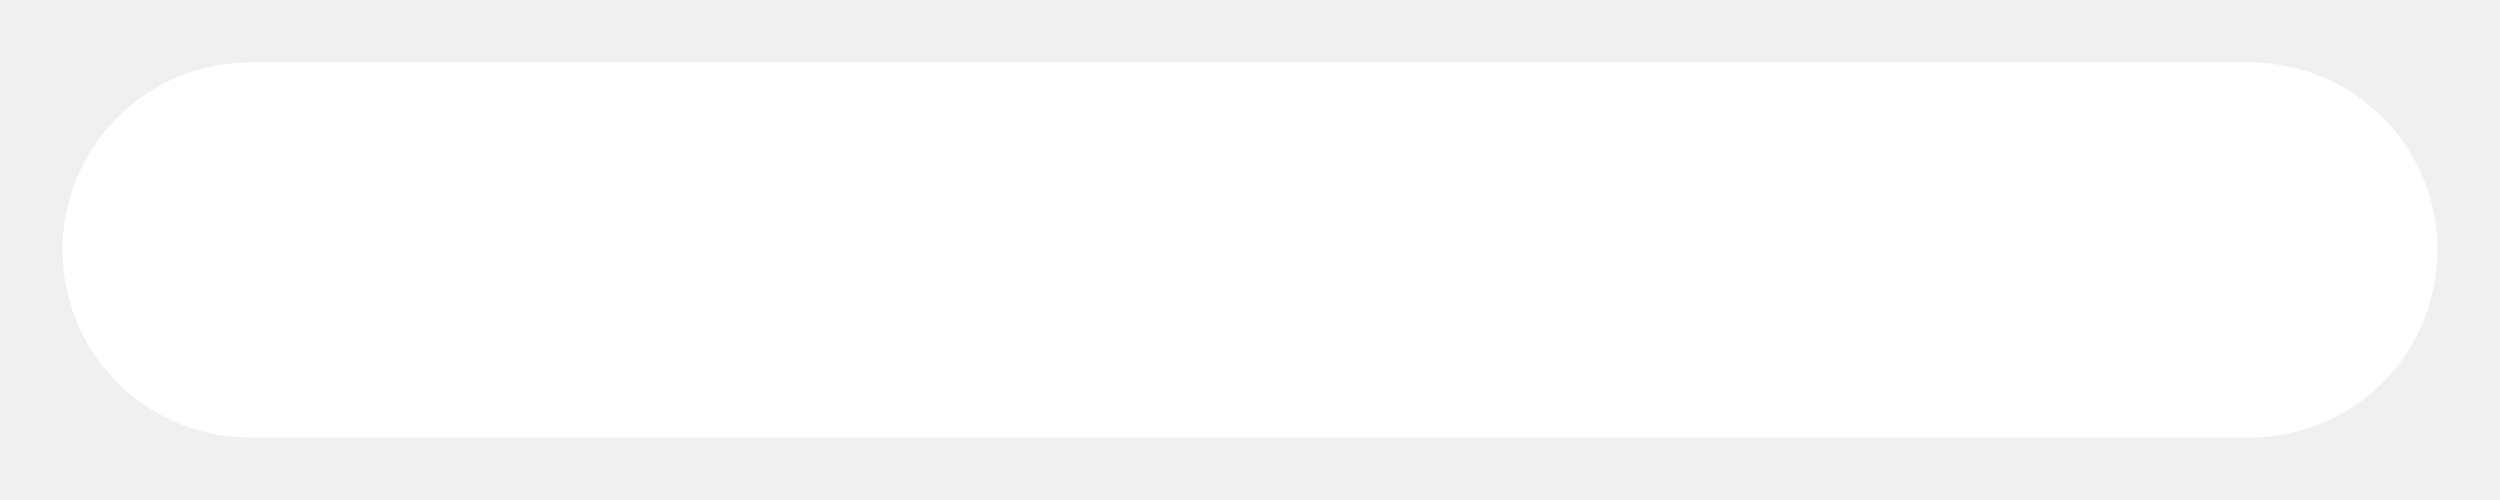
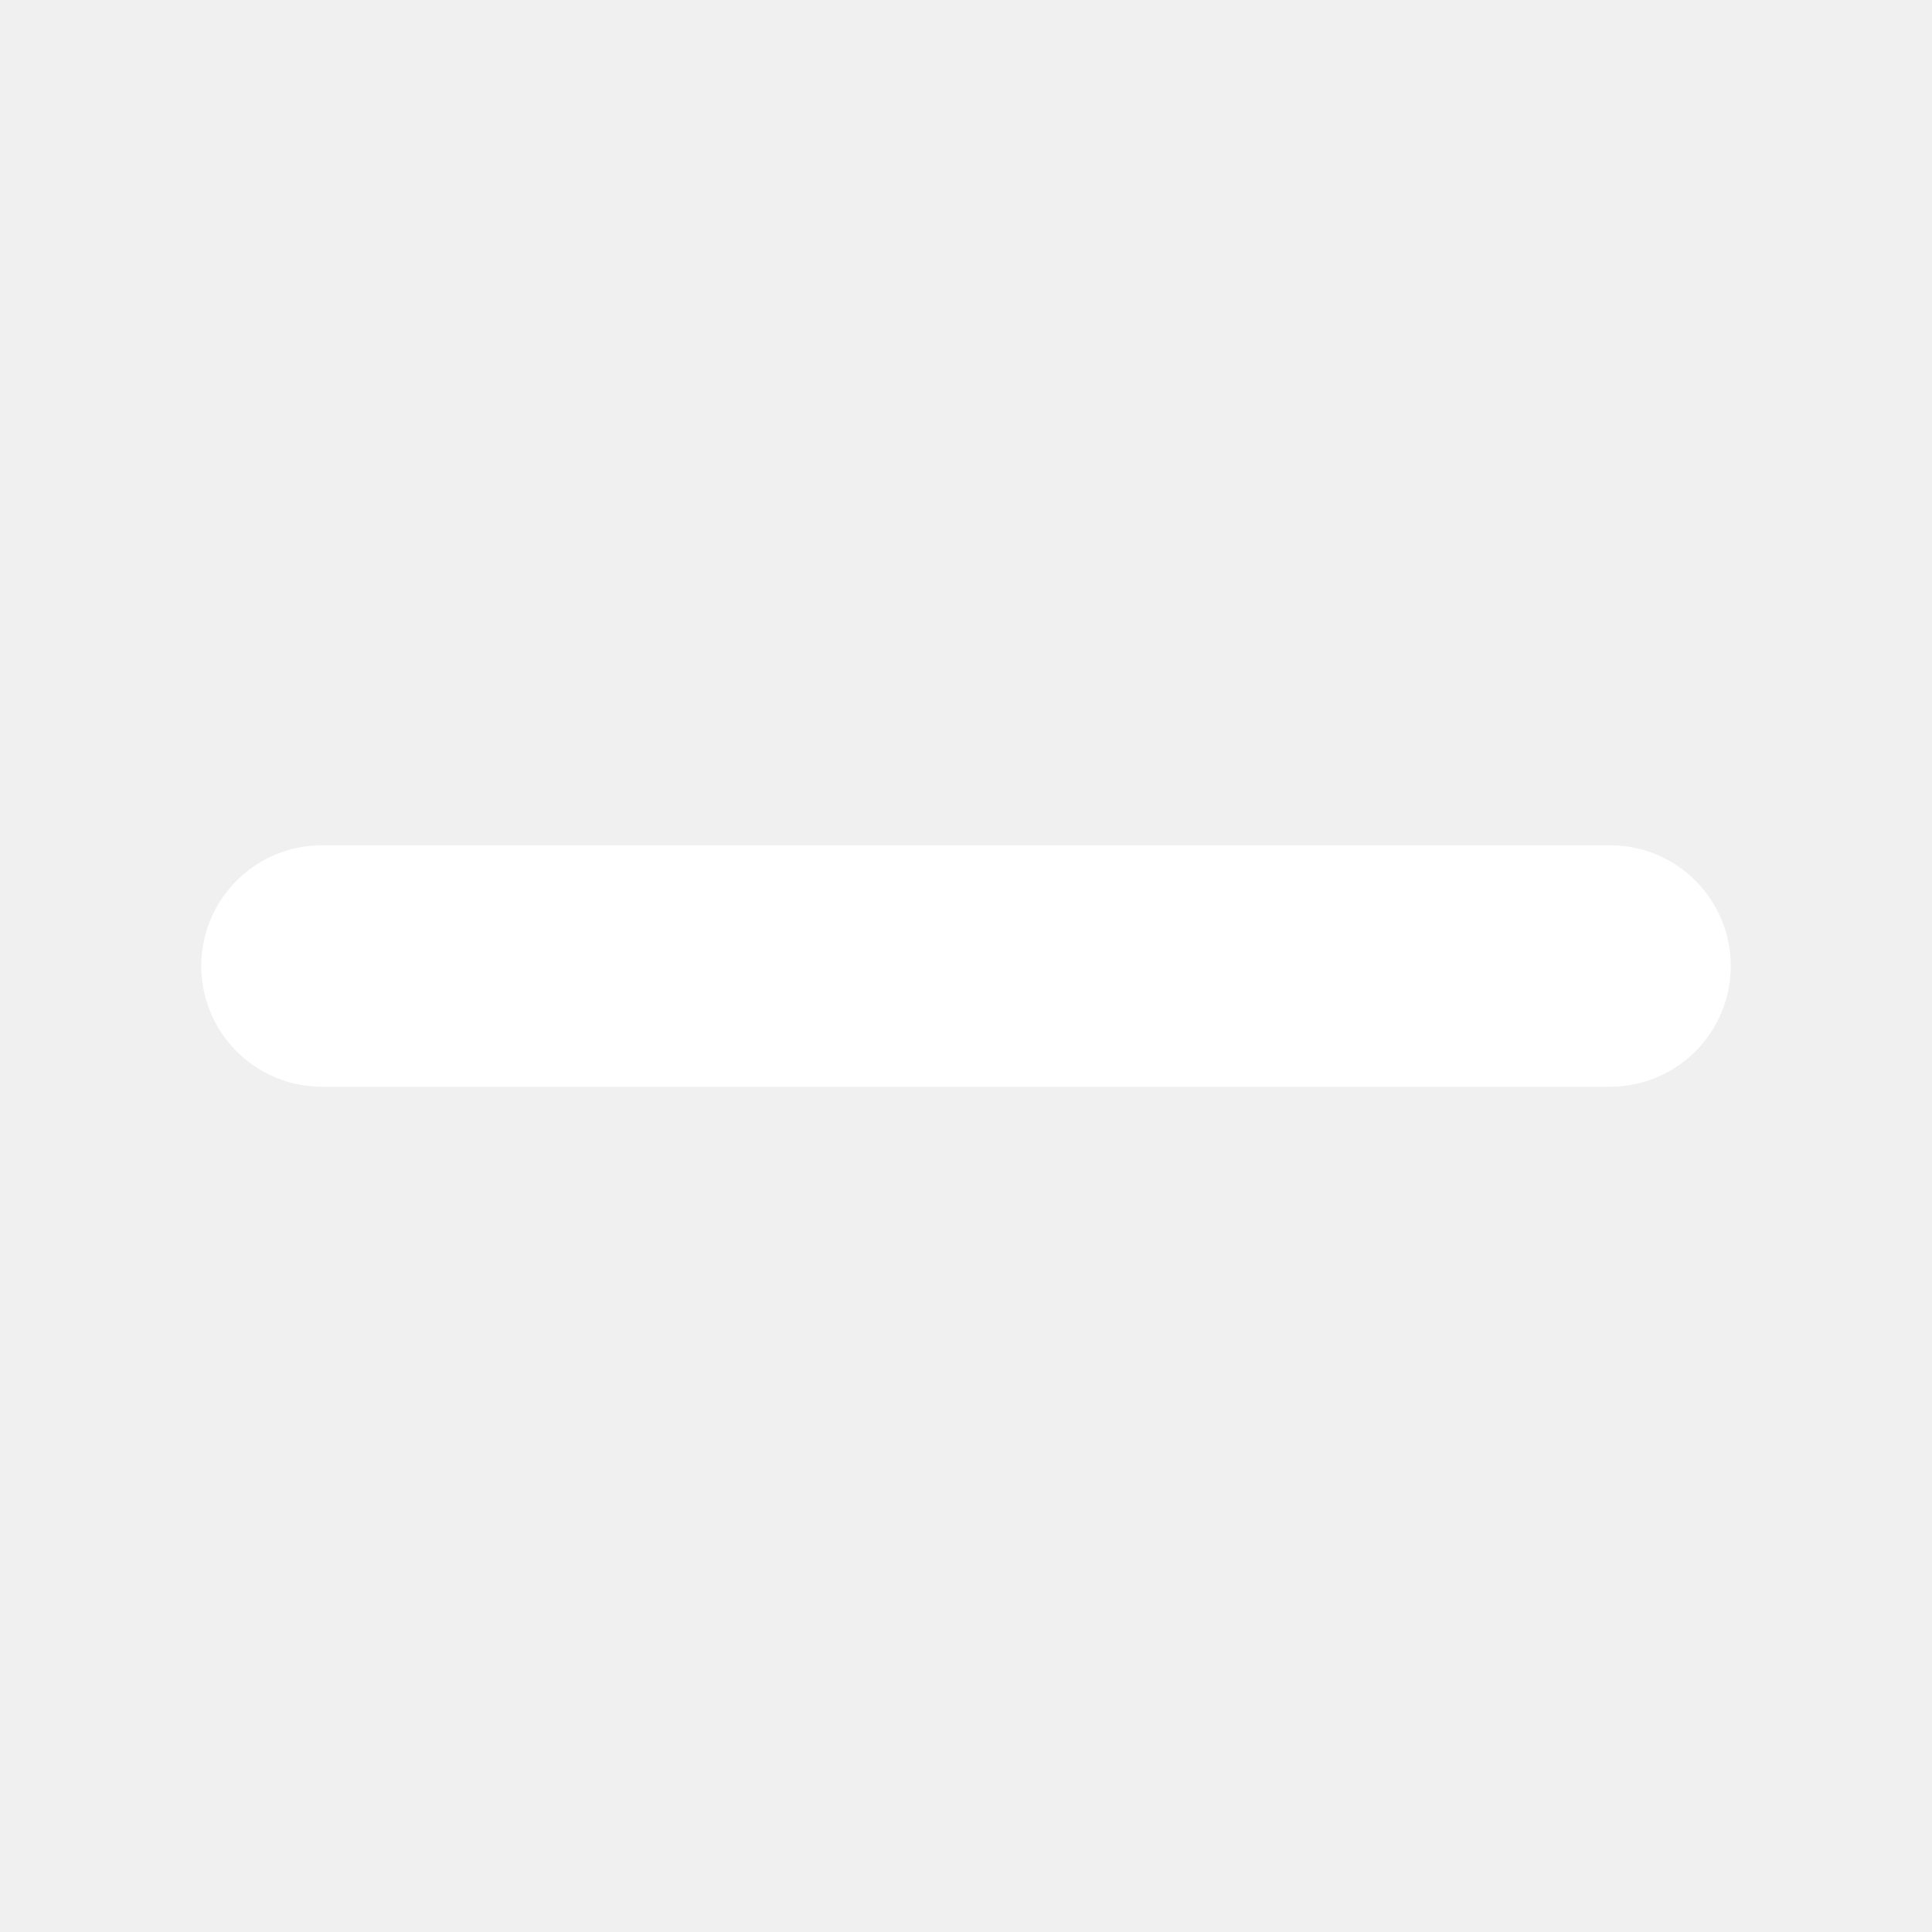
- <svg xmlns="http://www.w3.org/2000/svg" fill="none" viewBox="0 0 20 4">
-   <path stroke="#fff" stroke-linecap="round" stroke-width="3" d="M2 2h16" />
-   <path stroke="#fff" stroke-linecap="round" stroke-width="2" d="M2 2h16" />
+ <svg xmlns="http://www.w3.org/2000/svg" fill="none" viewBox="0 0 24 24">
+   <path stroke="#fff" stroke-linecap="round" stroke-width="3" d="M4 12h16" />
+   <path stroke="#fff" stroke-linecap="round" stroke-width="2" d="M4 12h16" />
</svg>
